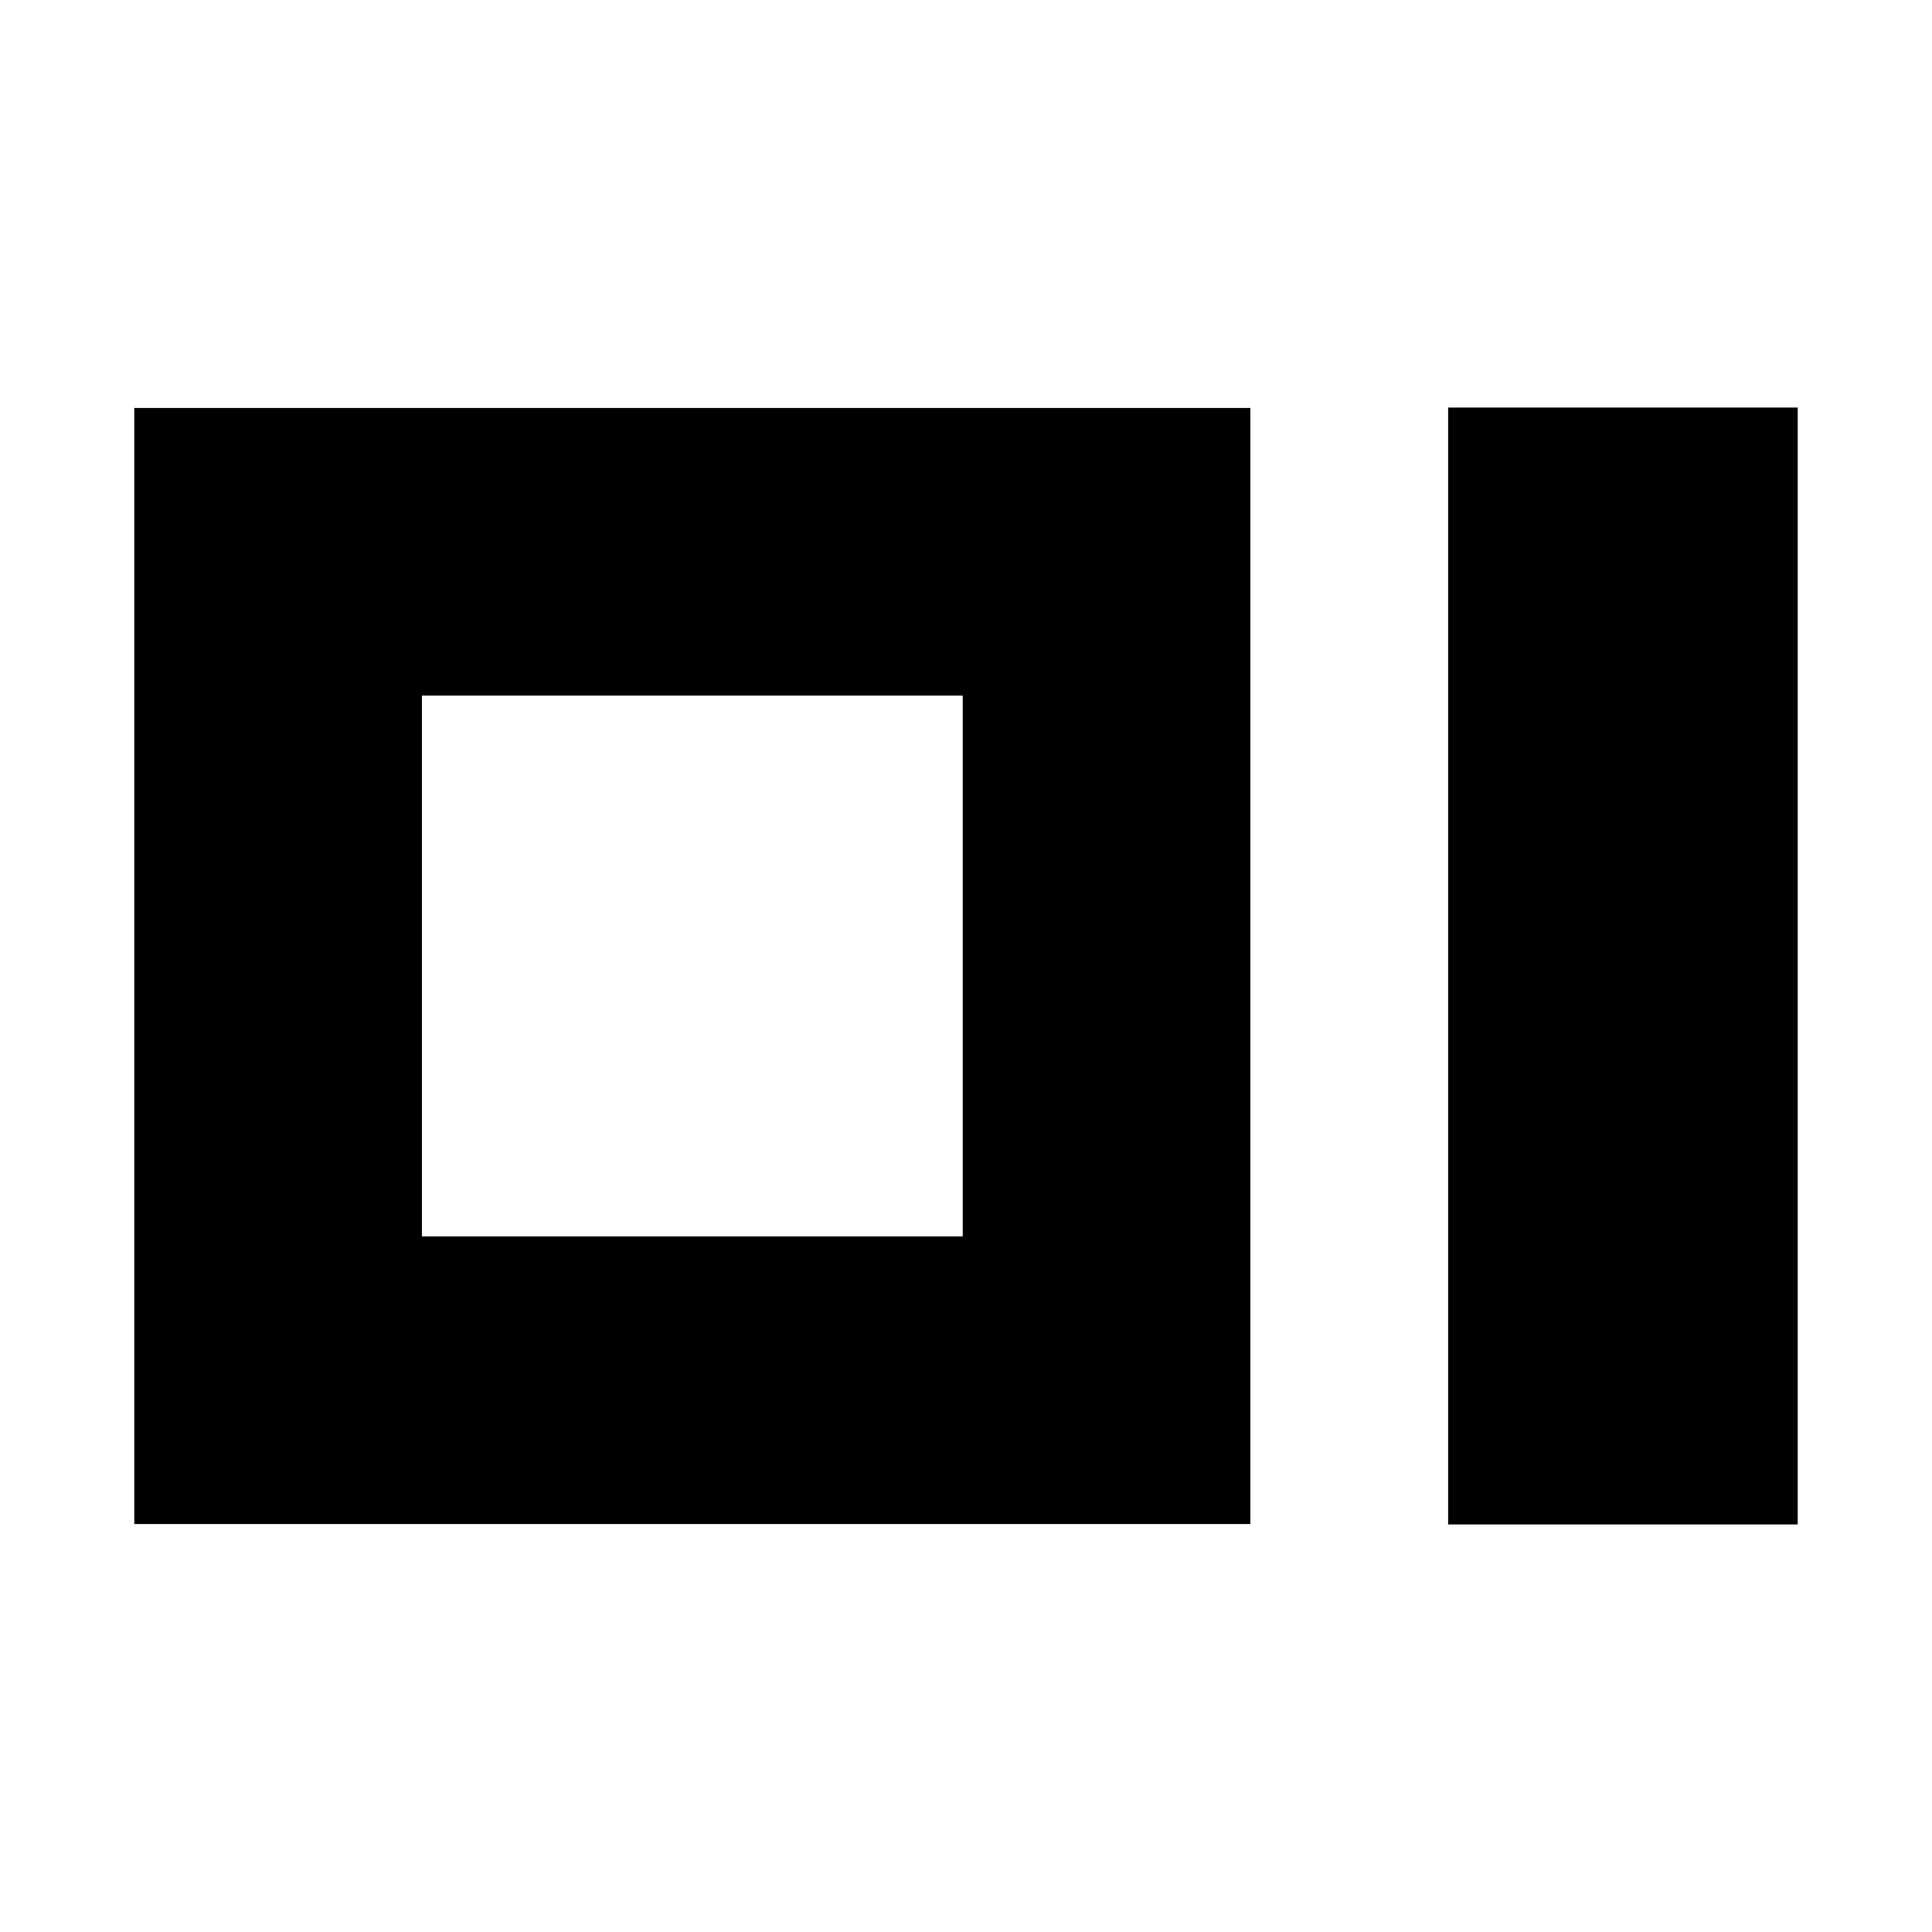
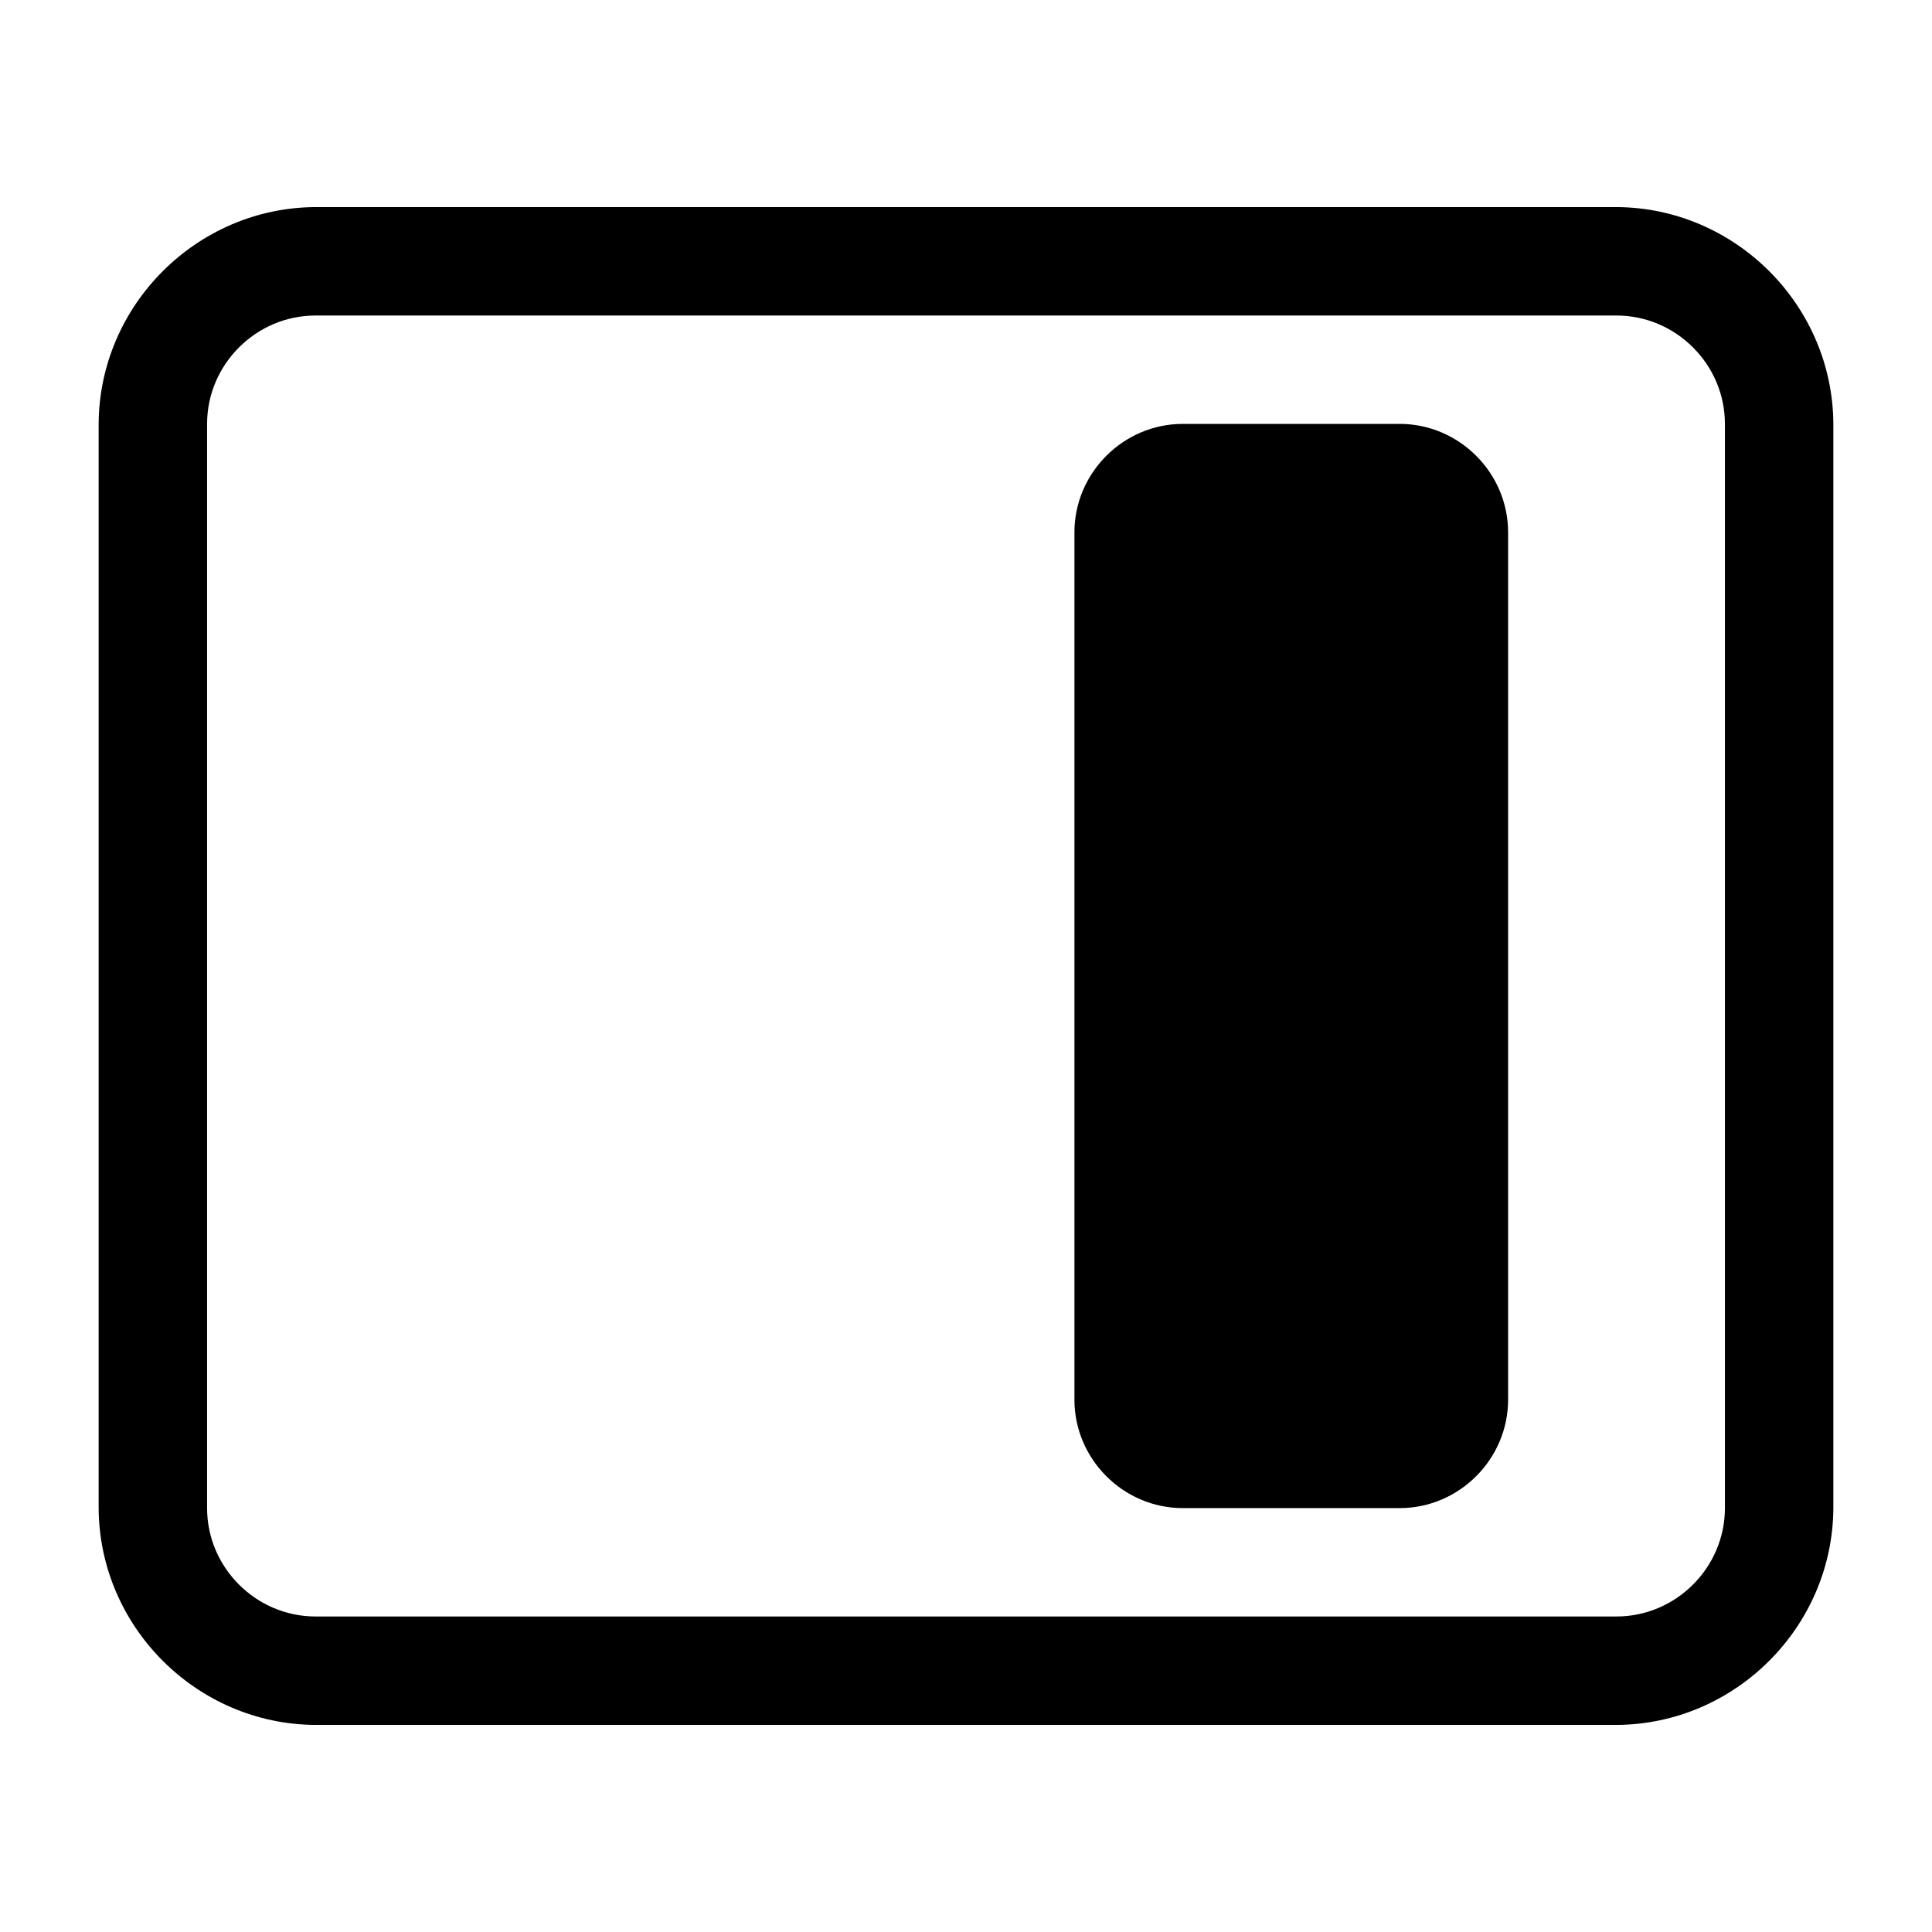
- <svg xmlns="http://www.w3.org/2000/svg" viewBox="0 0 192 192" xml:space="preserve" fill-rule="evenodd">
-   <path d="M124.259 40.543H13.345v110.914h110.914V40.543ZM95.674 69.128H41.93v53.744h53.744V69.128ZM143.914 40.502h34.741v110.996h-34.741z" />
+ <svg xmlns="http://www.w3.org/2000/svg" viewBox="0 0 192 192">
+   <path d="M31.356 31.356c-5.91 0-10.776 4.86-10.776 10.77v107.748c0 5.91 4.866 10.77 10.776 10.77h129.288c5.91 0 10.776-4.86 10.776-10.77V42.126c0-5.91-4.866-10.77-10.776-10.77H31.356ZM160.644 20.58c11.8.055 21.493 9.746 21.552 21.546v107.748c-.059 11.8-9.752 21.491-21.552 21.546H31.356c-11.8-.055-21.493-9.746-21.552-21.546V42.126c.059-11.8 9.752-21.491 21.552-21.546h129.288Z" />
+   <path d="M149.874 52.902c0-5.91-4.866-10.776-10.776-10.776h-21.552c-5.91 0-10.77 4.866-10.77 10.776v86.196c0 5.91 4.86 10.776 10.77 10.776h21.552c5.91 0 10.776-4.866 10.776-10.776V52.902Z" />
</svg>
